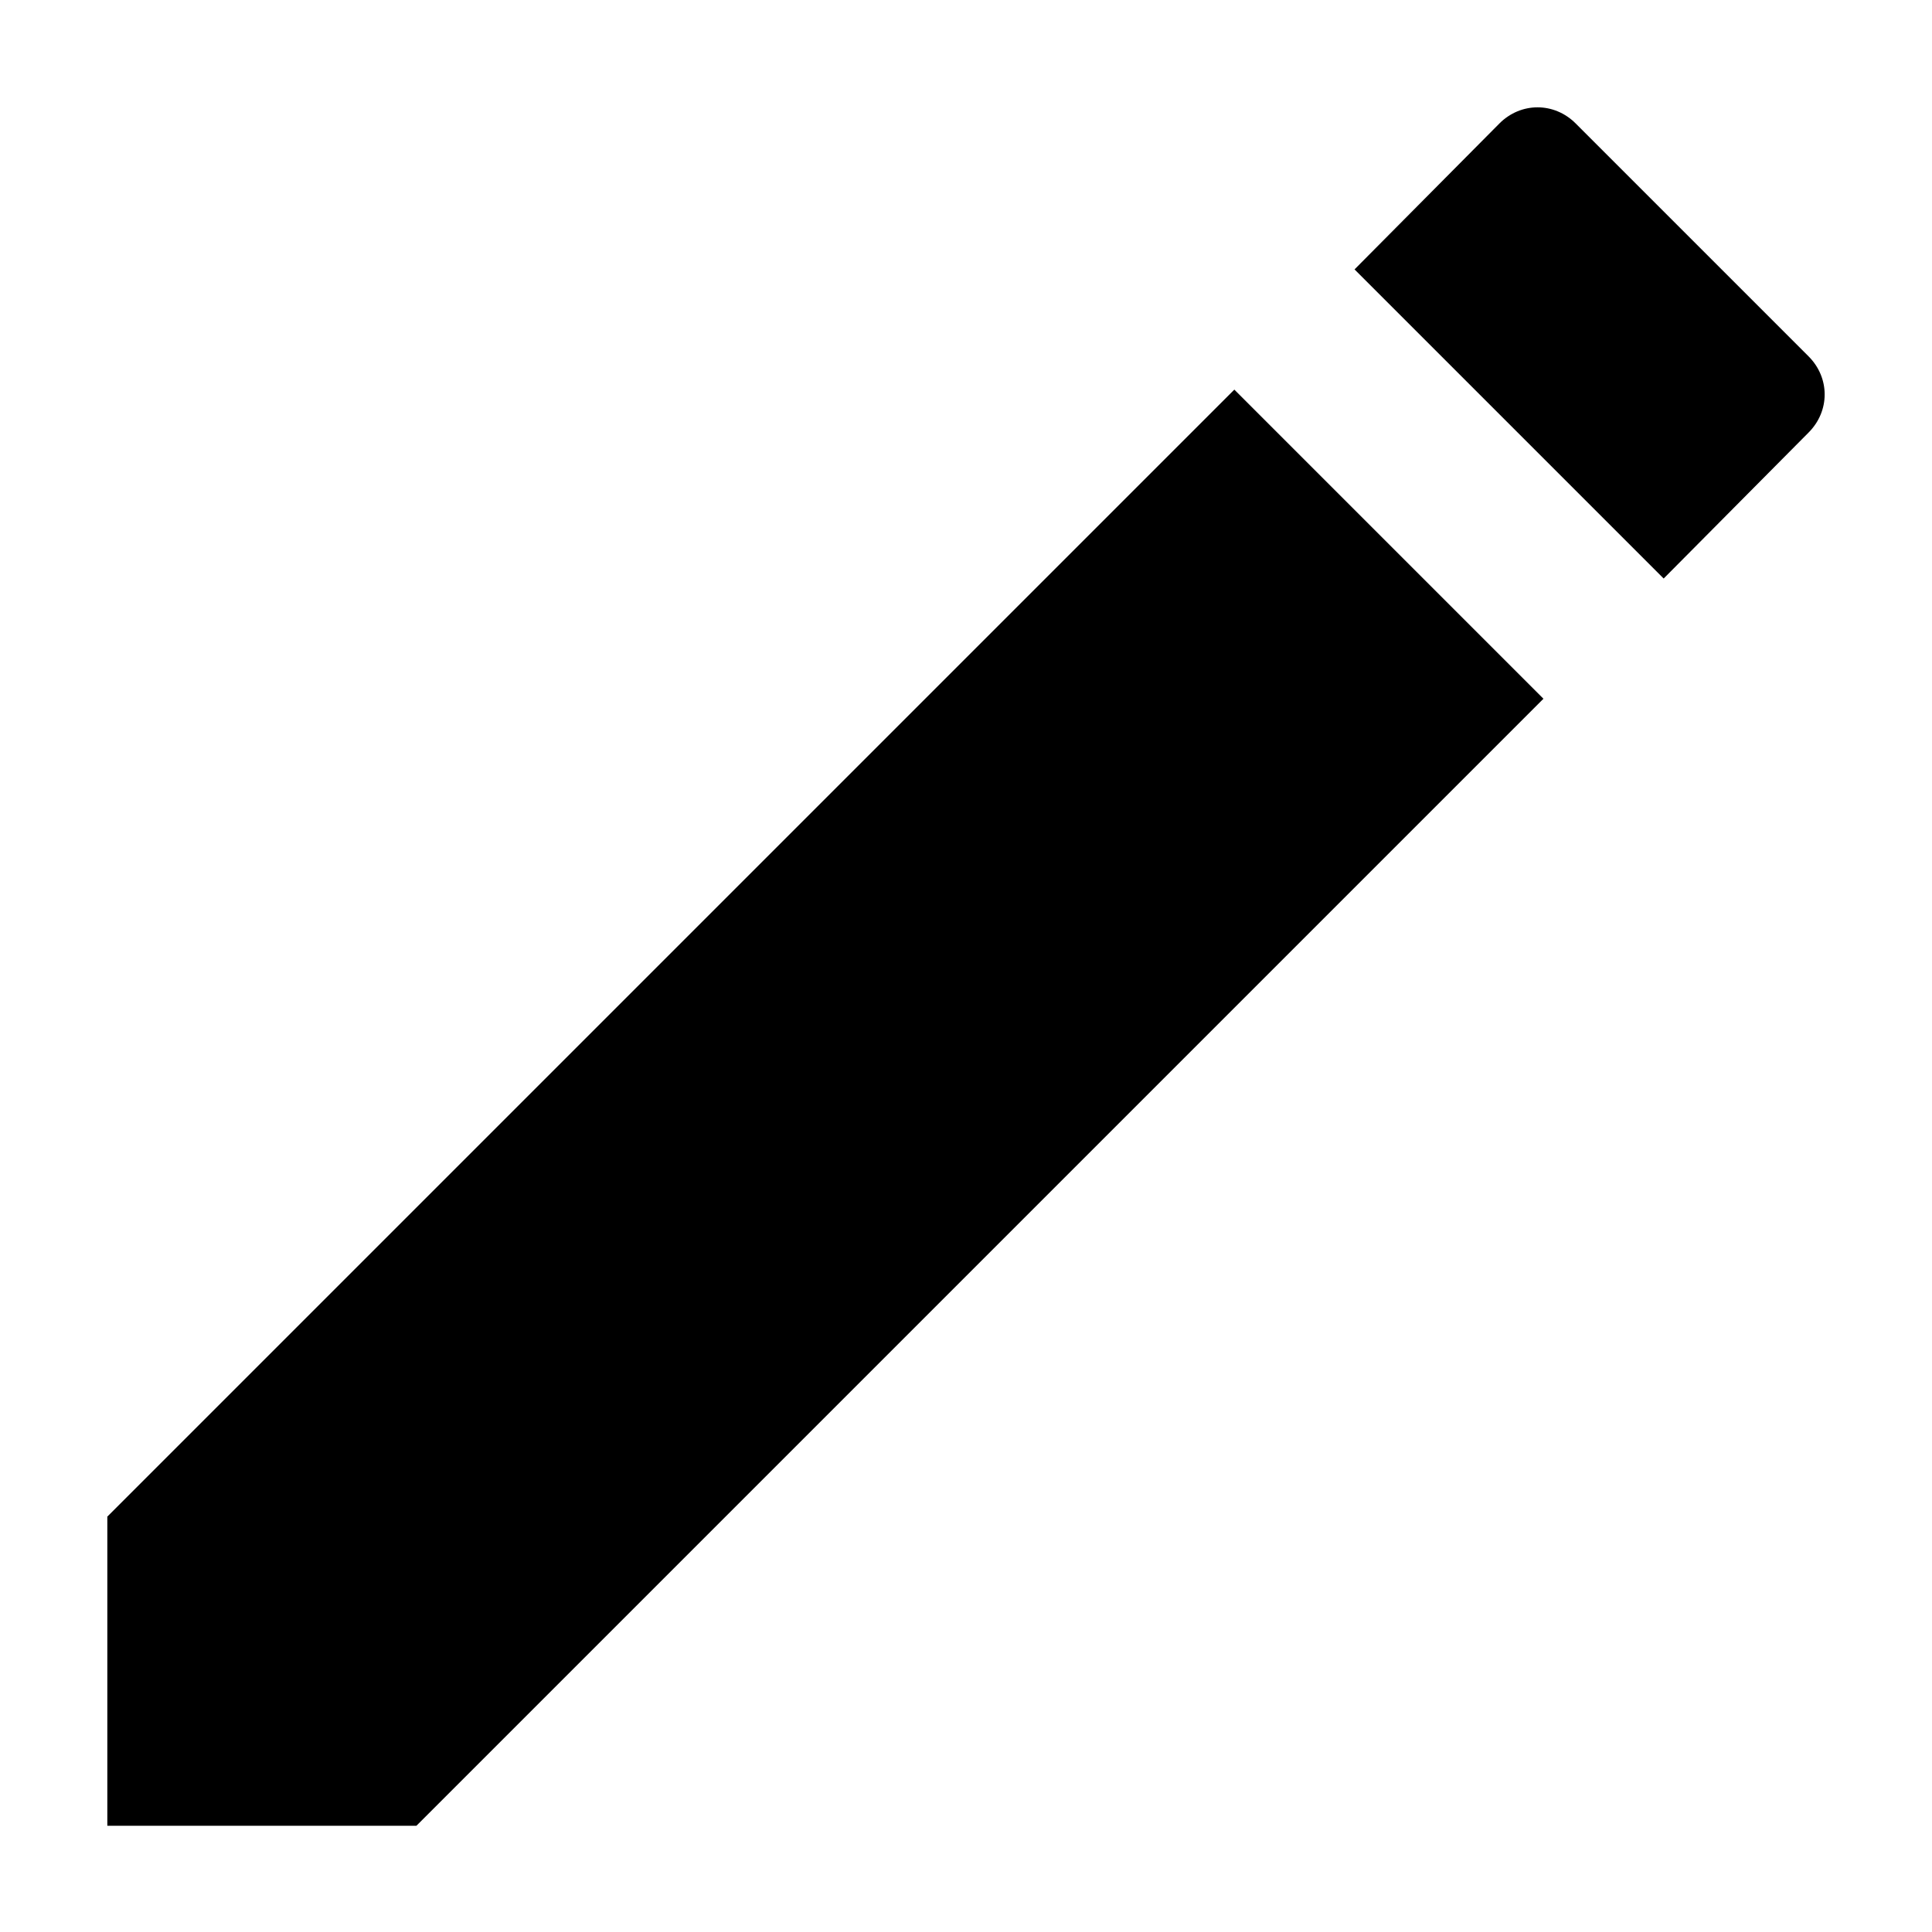
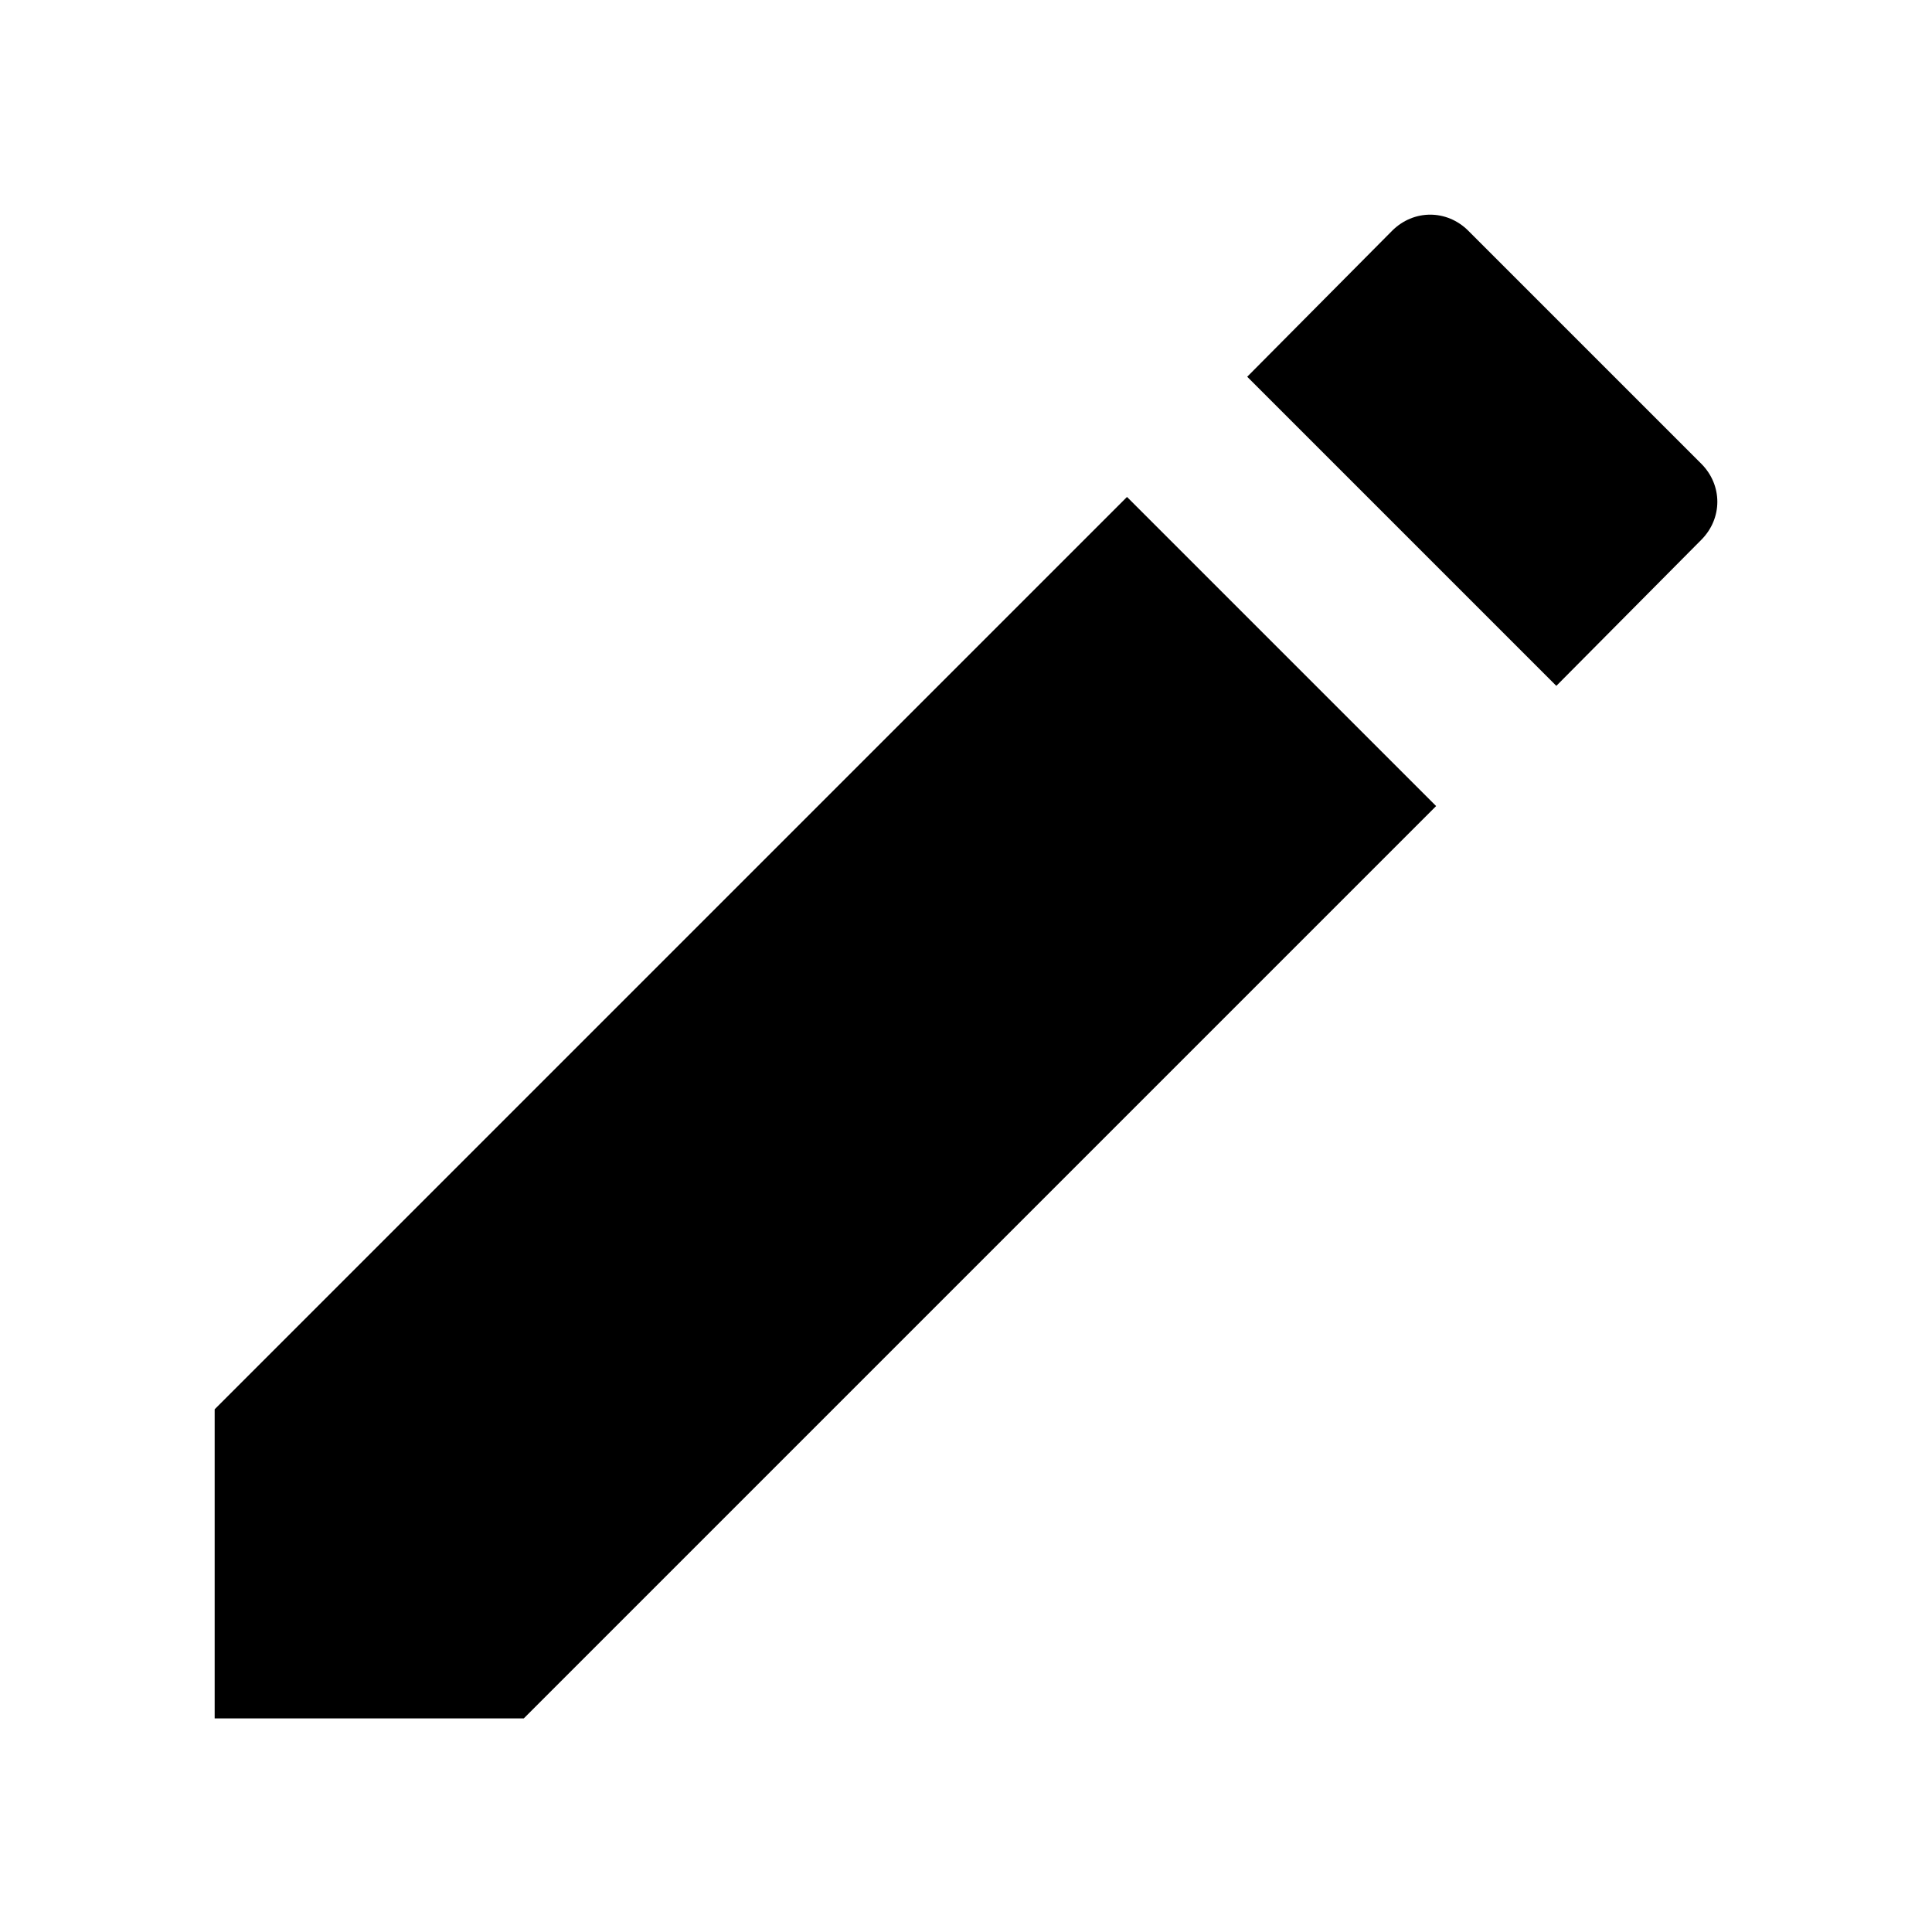
<svg xmlns="http://www.w3.org/2000/svg" width="18" height="18" viewBox="0 0 18 18">
-   <path fill="#000000" d="M11.5,3.63 L1,14.13 L1,17.01 L3.88,17.01 L14.38,6.51 L11.5,3.63 Z M16.85,3.32 L14.68,1.15 C14.48,0.95 14.17,0.95 13.97,1.15 L12.62,2.51 L15.5,5.39 L16.85,4.03 C17.05,3.83 17.05,3.52 16.85,3.32 Z" />
+   <path fill="#000000" d="M10.5,4.63 L2,13.13 L2,16.01 L4.88,16.01 L13.38,7.51 L10.5,4.63 Z M15.85,4.32 L13.68,2.15 C13.48,1.95 13.17,1.95 12.97,2.15 L11.62,3.51 L14.5,6.39 L15.85,5.03 C16.05,4.83 16.05,4.52 15.85,4.32 Z" />
</svg>
